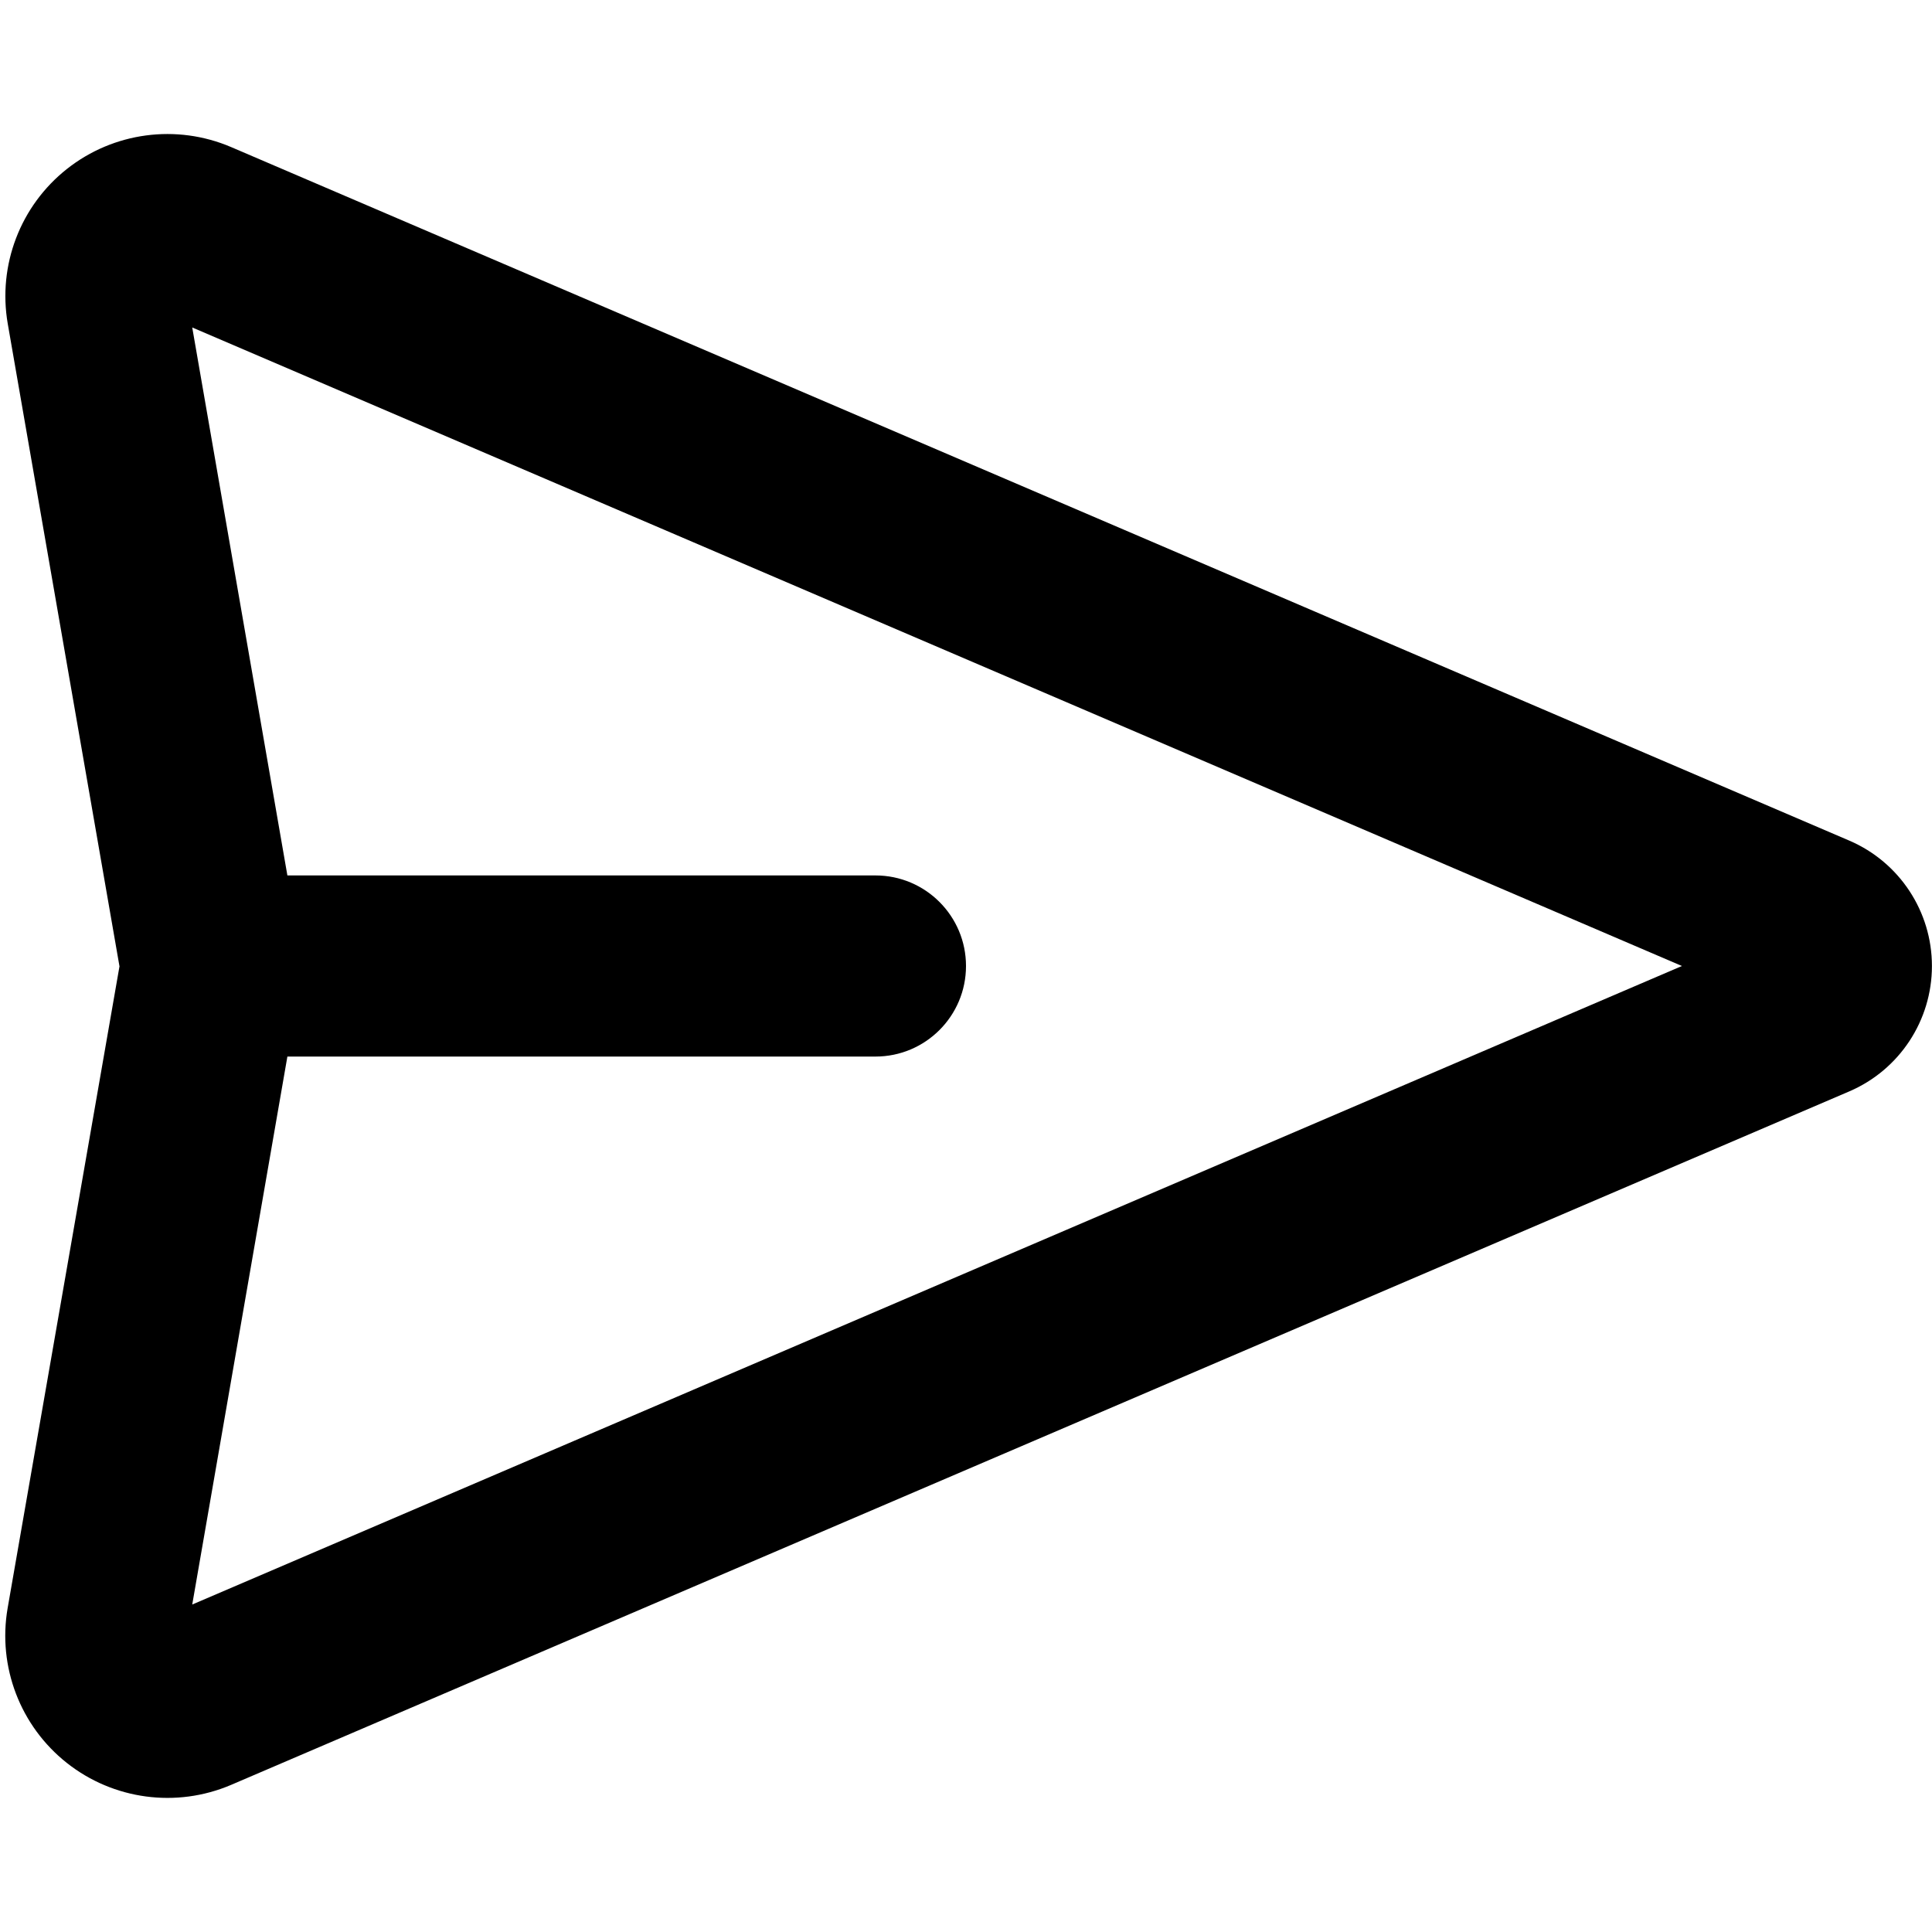
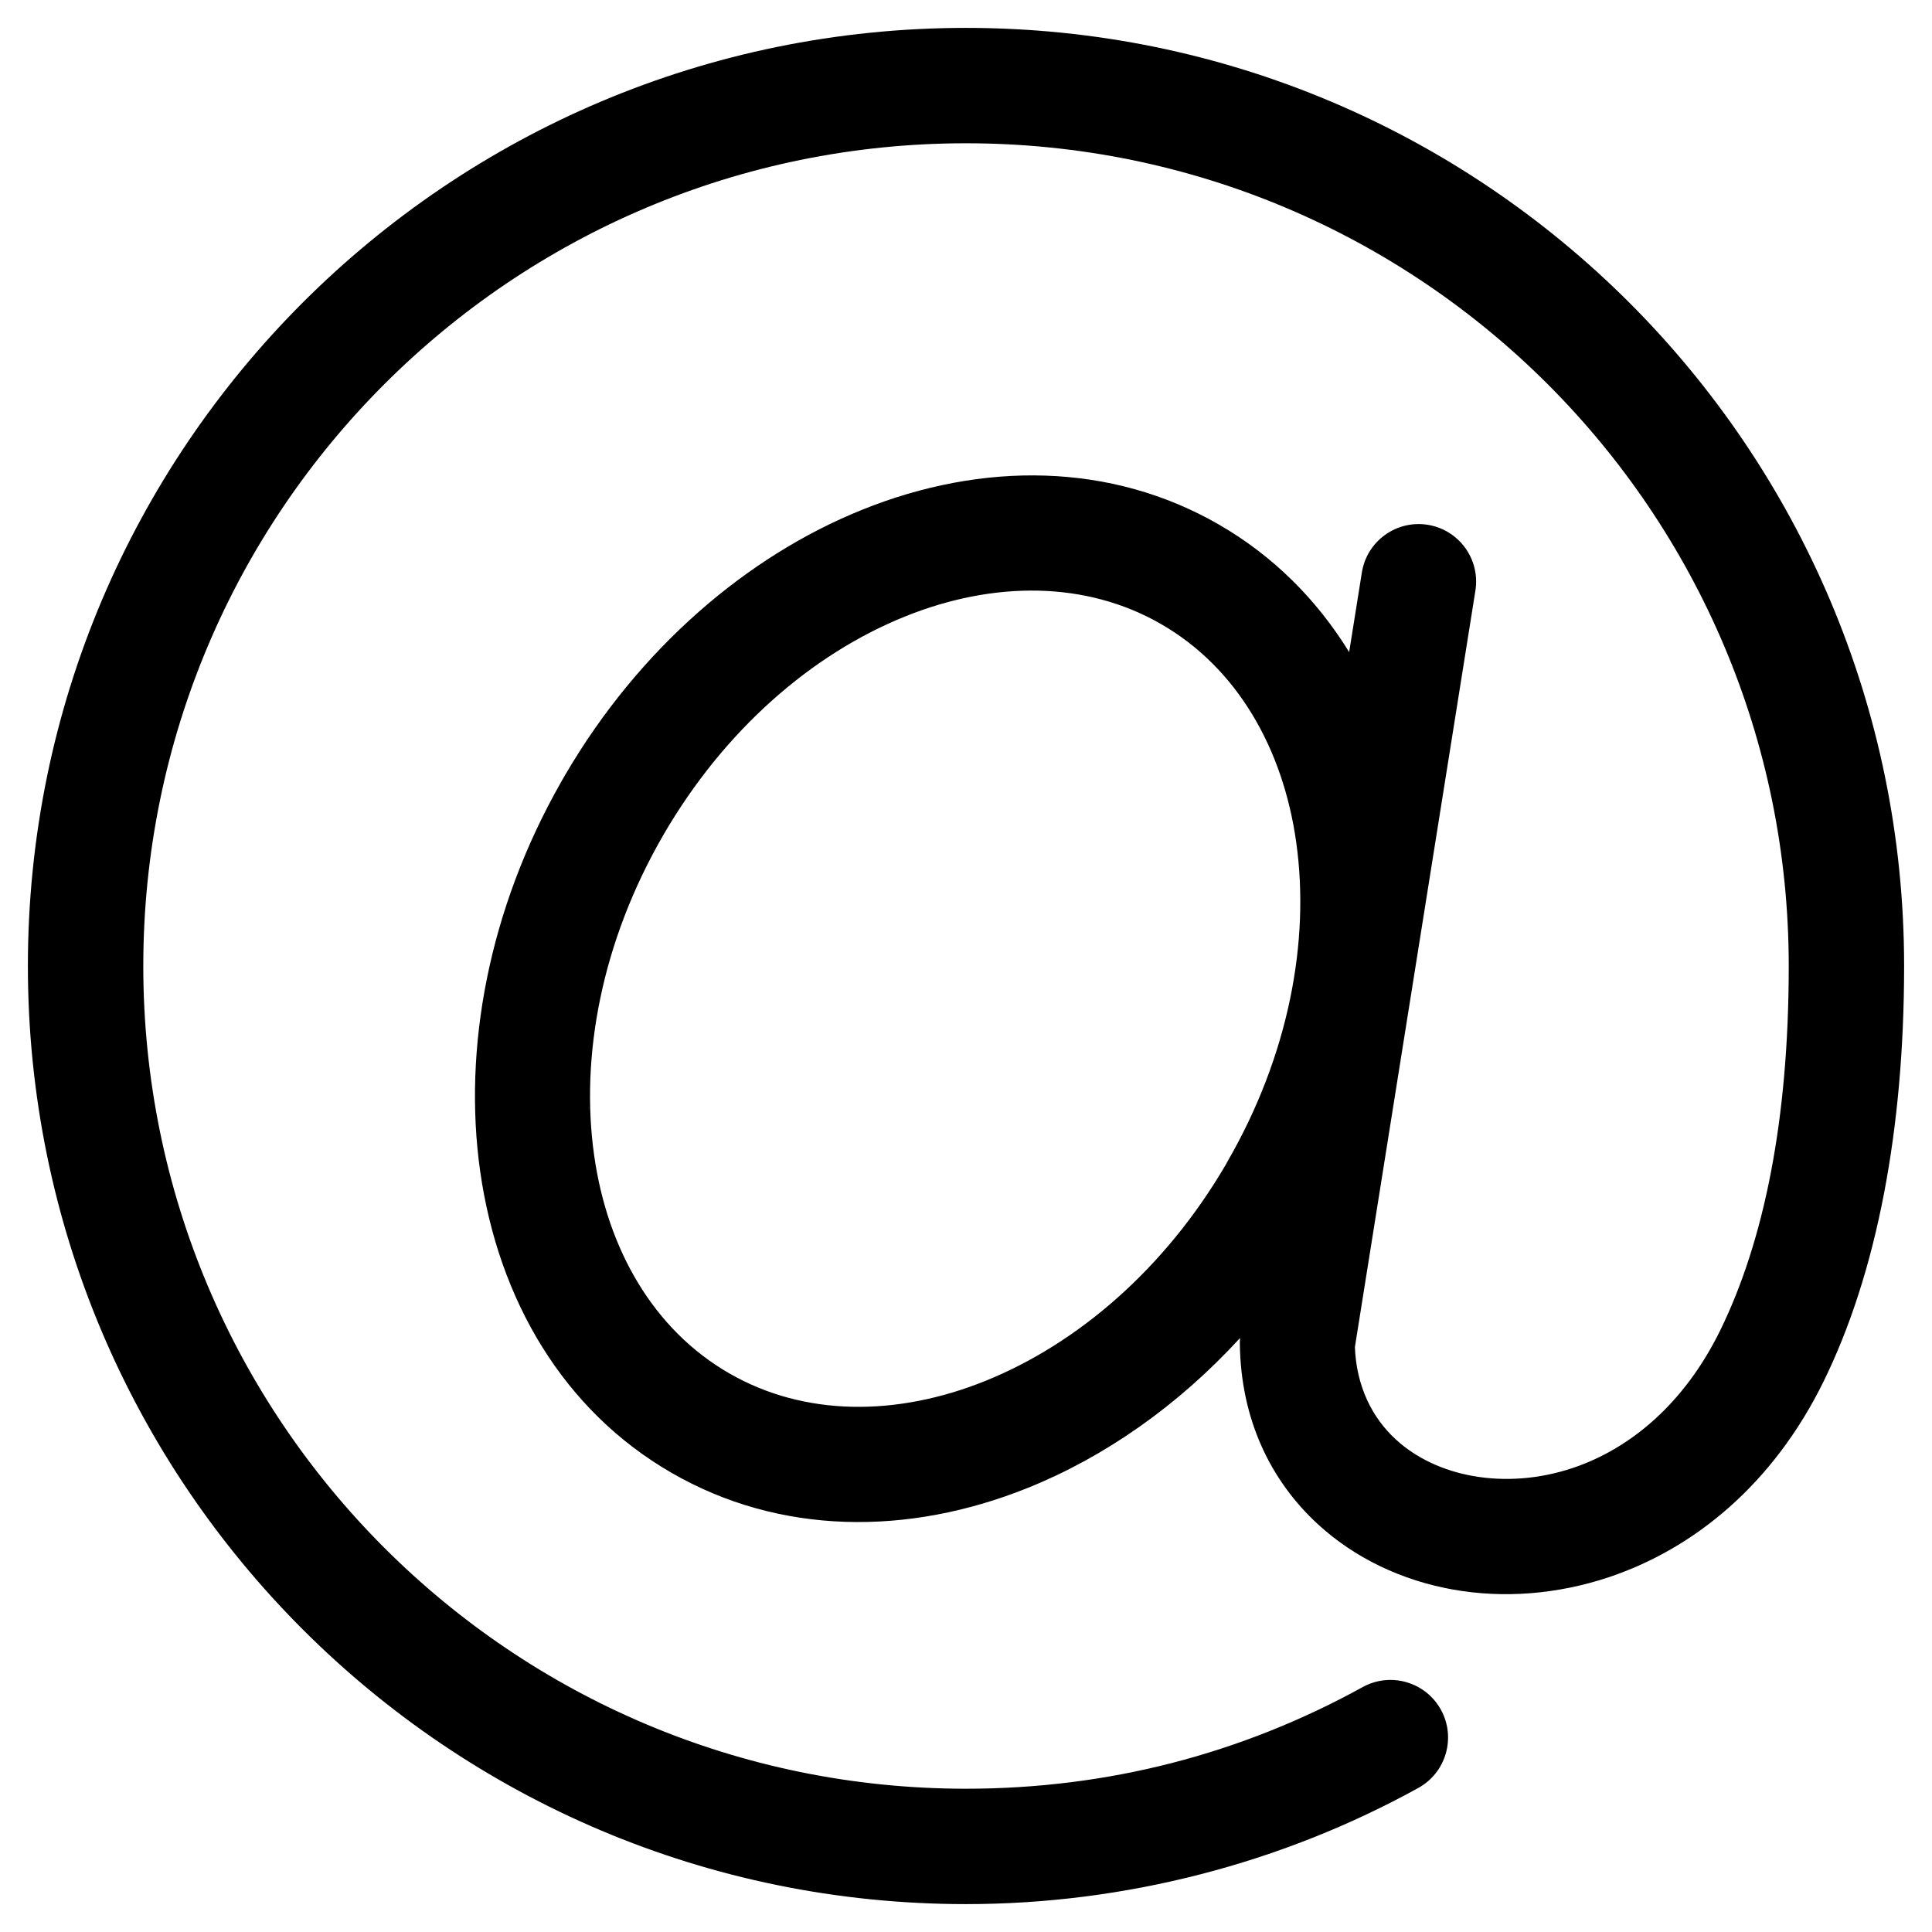
- <svg xmlns="http://www.w3.org/2000/svg" width="16" height="16" viewBox="0 0 16 16">
-   <path d="M.989 8 .064 2.68a1.342 1.342 0 0 1 1.85-1.462l13.402 5.744a1.13 1.13 0 0 1 0 2.076L1.913 14.782a1.343 1.343 0 0 1-1.85-1.463L.99 8Zm.603-5.288L2.38 7.25h4.87a.75.75 0 0 1 0 1.5H2.38l-.788 4.538L13.929 8Z" />
+ <svg xmlns="http://www.w3.org/2000/svg" viewBox="0 0 700 700">
+   <path d="M493.752 611.246c10.1-5.54 22.794-1.842 28.335 8.253 5.54 10.1 1.842 22.794-8.253 28.334-24.525 13.522-51.096 24.136-79.184 31.34-27.281 7.004-55.664 10.722-84.656 10.722-93.857 0-178.833-38.046-240.336-99.553-61.507-61.503-99.553-146.484-99.553-240.336 0-93.857 38.046-178.833 99.553-240.348 61.503-61.502 146.484-99.553 240.336-99.553s178.833 38.056 240.348 99.553c61.502 61.508 99.553 146.484 99.553 240.348 0 30.596-2.61 57.852-7.184 81.9-5.103 26.82-12.65 49.478-21.774 68.175-18.541 38.023-47.436 61.065-77.779 71.286-19.043 6.41-38.63 7.762-56.612 4.574-18.59-3.29-35.698-11.407-49.099-23.733-17.026-15.67-27.913-37.895-28.229-65.419-.01-.675.024-1.341.083-2.007-22.6 24.647-49.137 43.115-76.768 54.25-43.602 17.58-90.13 17.167-129.2-5.39-39.15-22.556-62.776-62.702-69.367-109.336-6.255-44.292 3.019-94.722 29.313-140.934l1.546-2.693c26.878-45.919 65.969-79.237 107.562-95.99 43.64-17.594 90.197-17.176 129.288 5.39 19.727 11.388 35.504 27.267 47.154 46.193l4.593-28.827c1.803-11.358 12.486-19.11 23.84-17.307 11.358 1.803 19.11 12.486 17.307 23.84L490.904 488.08c.549 14.163 6.182 25.497 14.79 33.43 7.407 6.813 17.19 11.362 28.048 13.282 11.47 2.027 23.99 1.162 36.185-2.945 20.481-6.897 40.277-23.028 53.453-50.051 7.67-15.719 14.032-34.834 18.353-57.561 4.058-21.288 6.362-45.954 6.362-74.23 0-82.314-33.38-156.848-87.31-210.786C506.845 85.29 432.318 51.91 350 51.91c-82.318 0-156.835 33.37-210.773 87.31-53.94 53.94-87.31 128.467-87.31 210.785 0 82.318 33.37 156.848 87.31 210.773 53.93 53.94 128.467 87.31 210.773 87.31 25.9 0 50.82-3.218 74.371-9.259 24.336-6.236 47.63-15.586 69.39-27.587zm-24.112-306.13c-4.821-34.12-21.502-63.155-48.875-78.955-27.34-15.787-60.84-15.704-92.865-2.79-33.628 13.546-65.483 41.04-87.606 79.251l-.122.224c-22.095 38.275-29.997 79.712-24.905 115.742 4.822 34.119 21.502 63.154 48.875 78.955 27.33 15.79 60.832 15.703 92.866 2.79 33.428-13.473 65.08-40.657 87.134-78.387l.584-1.079c22.104-38.285 30.007-79.728 24.909-115.747z" />
</svg>
